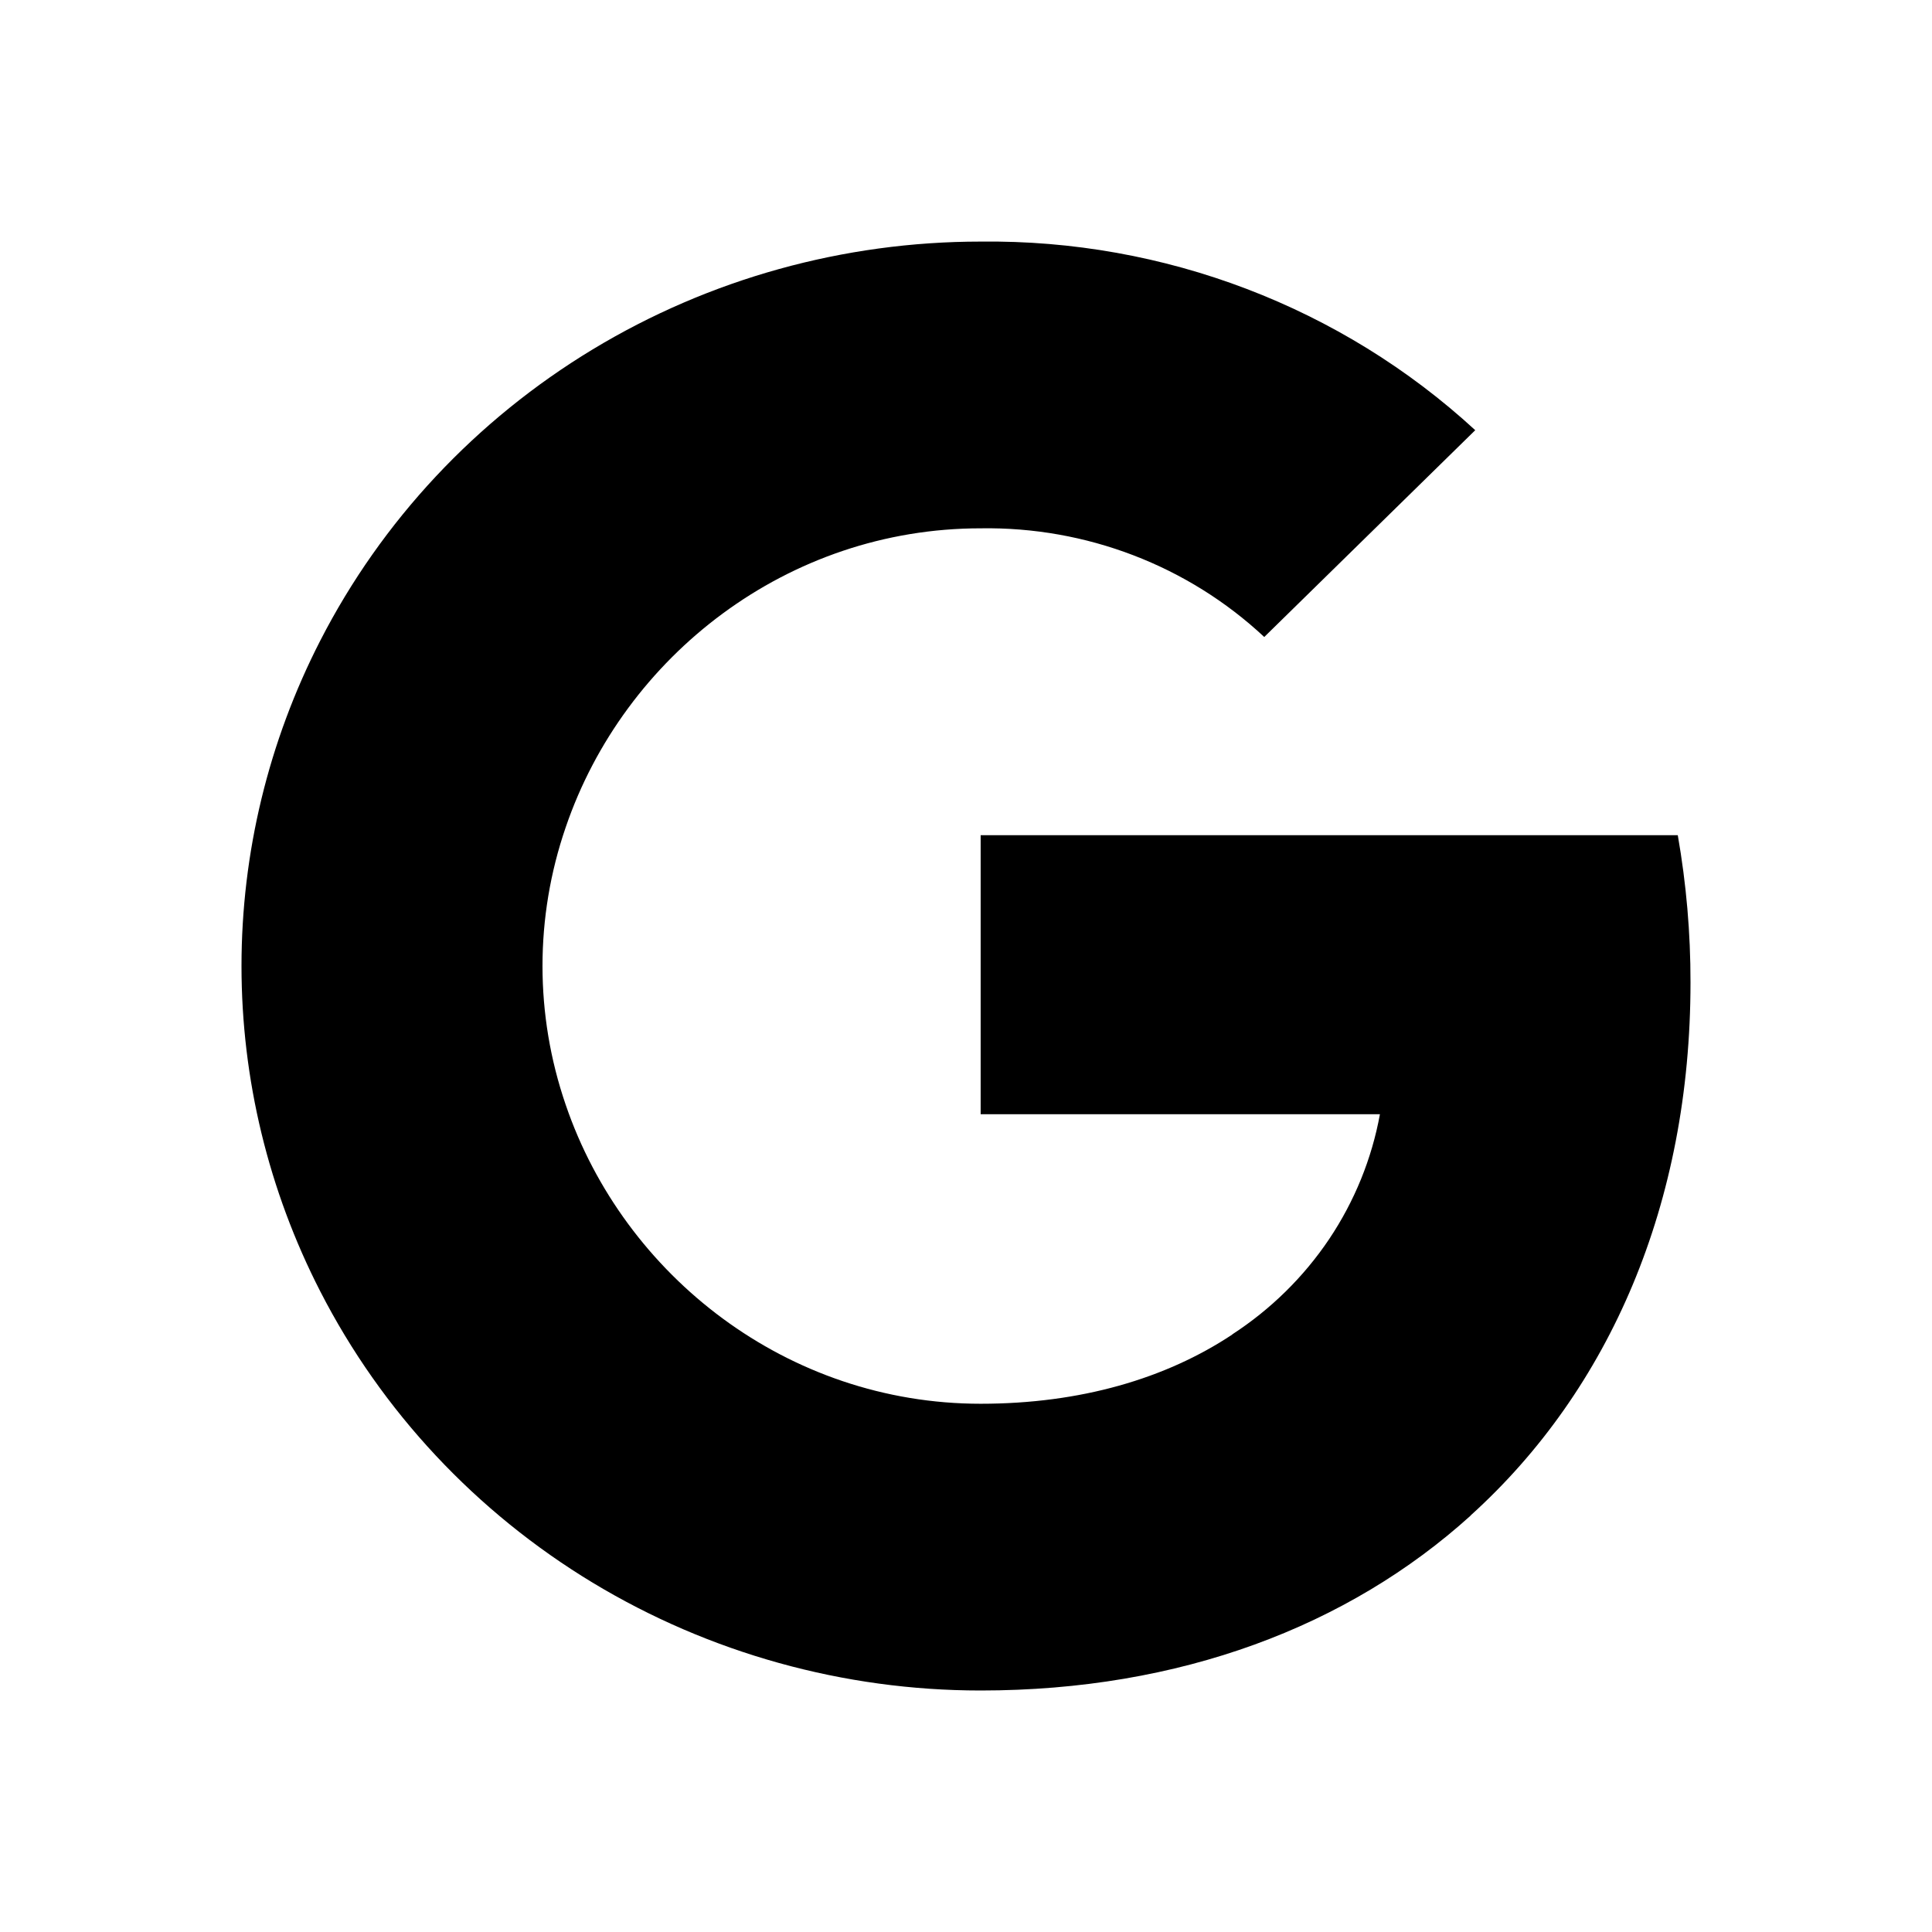
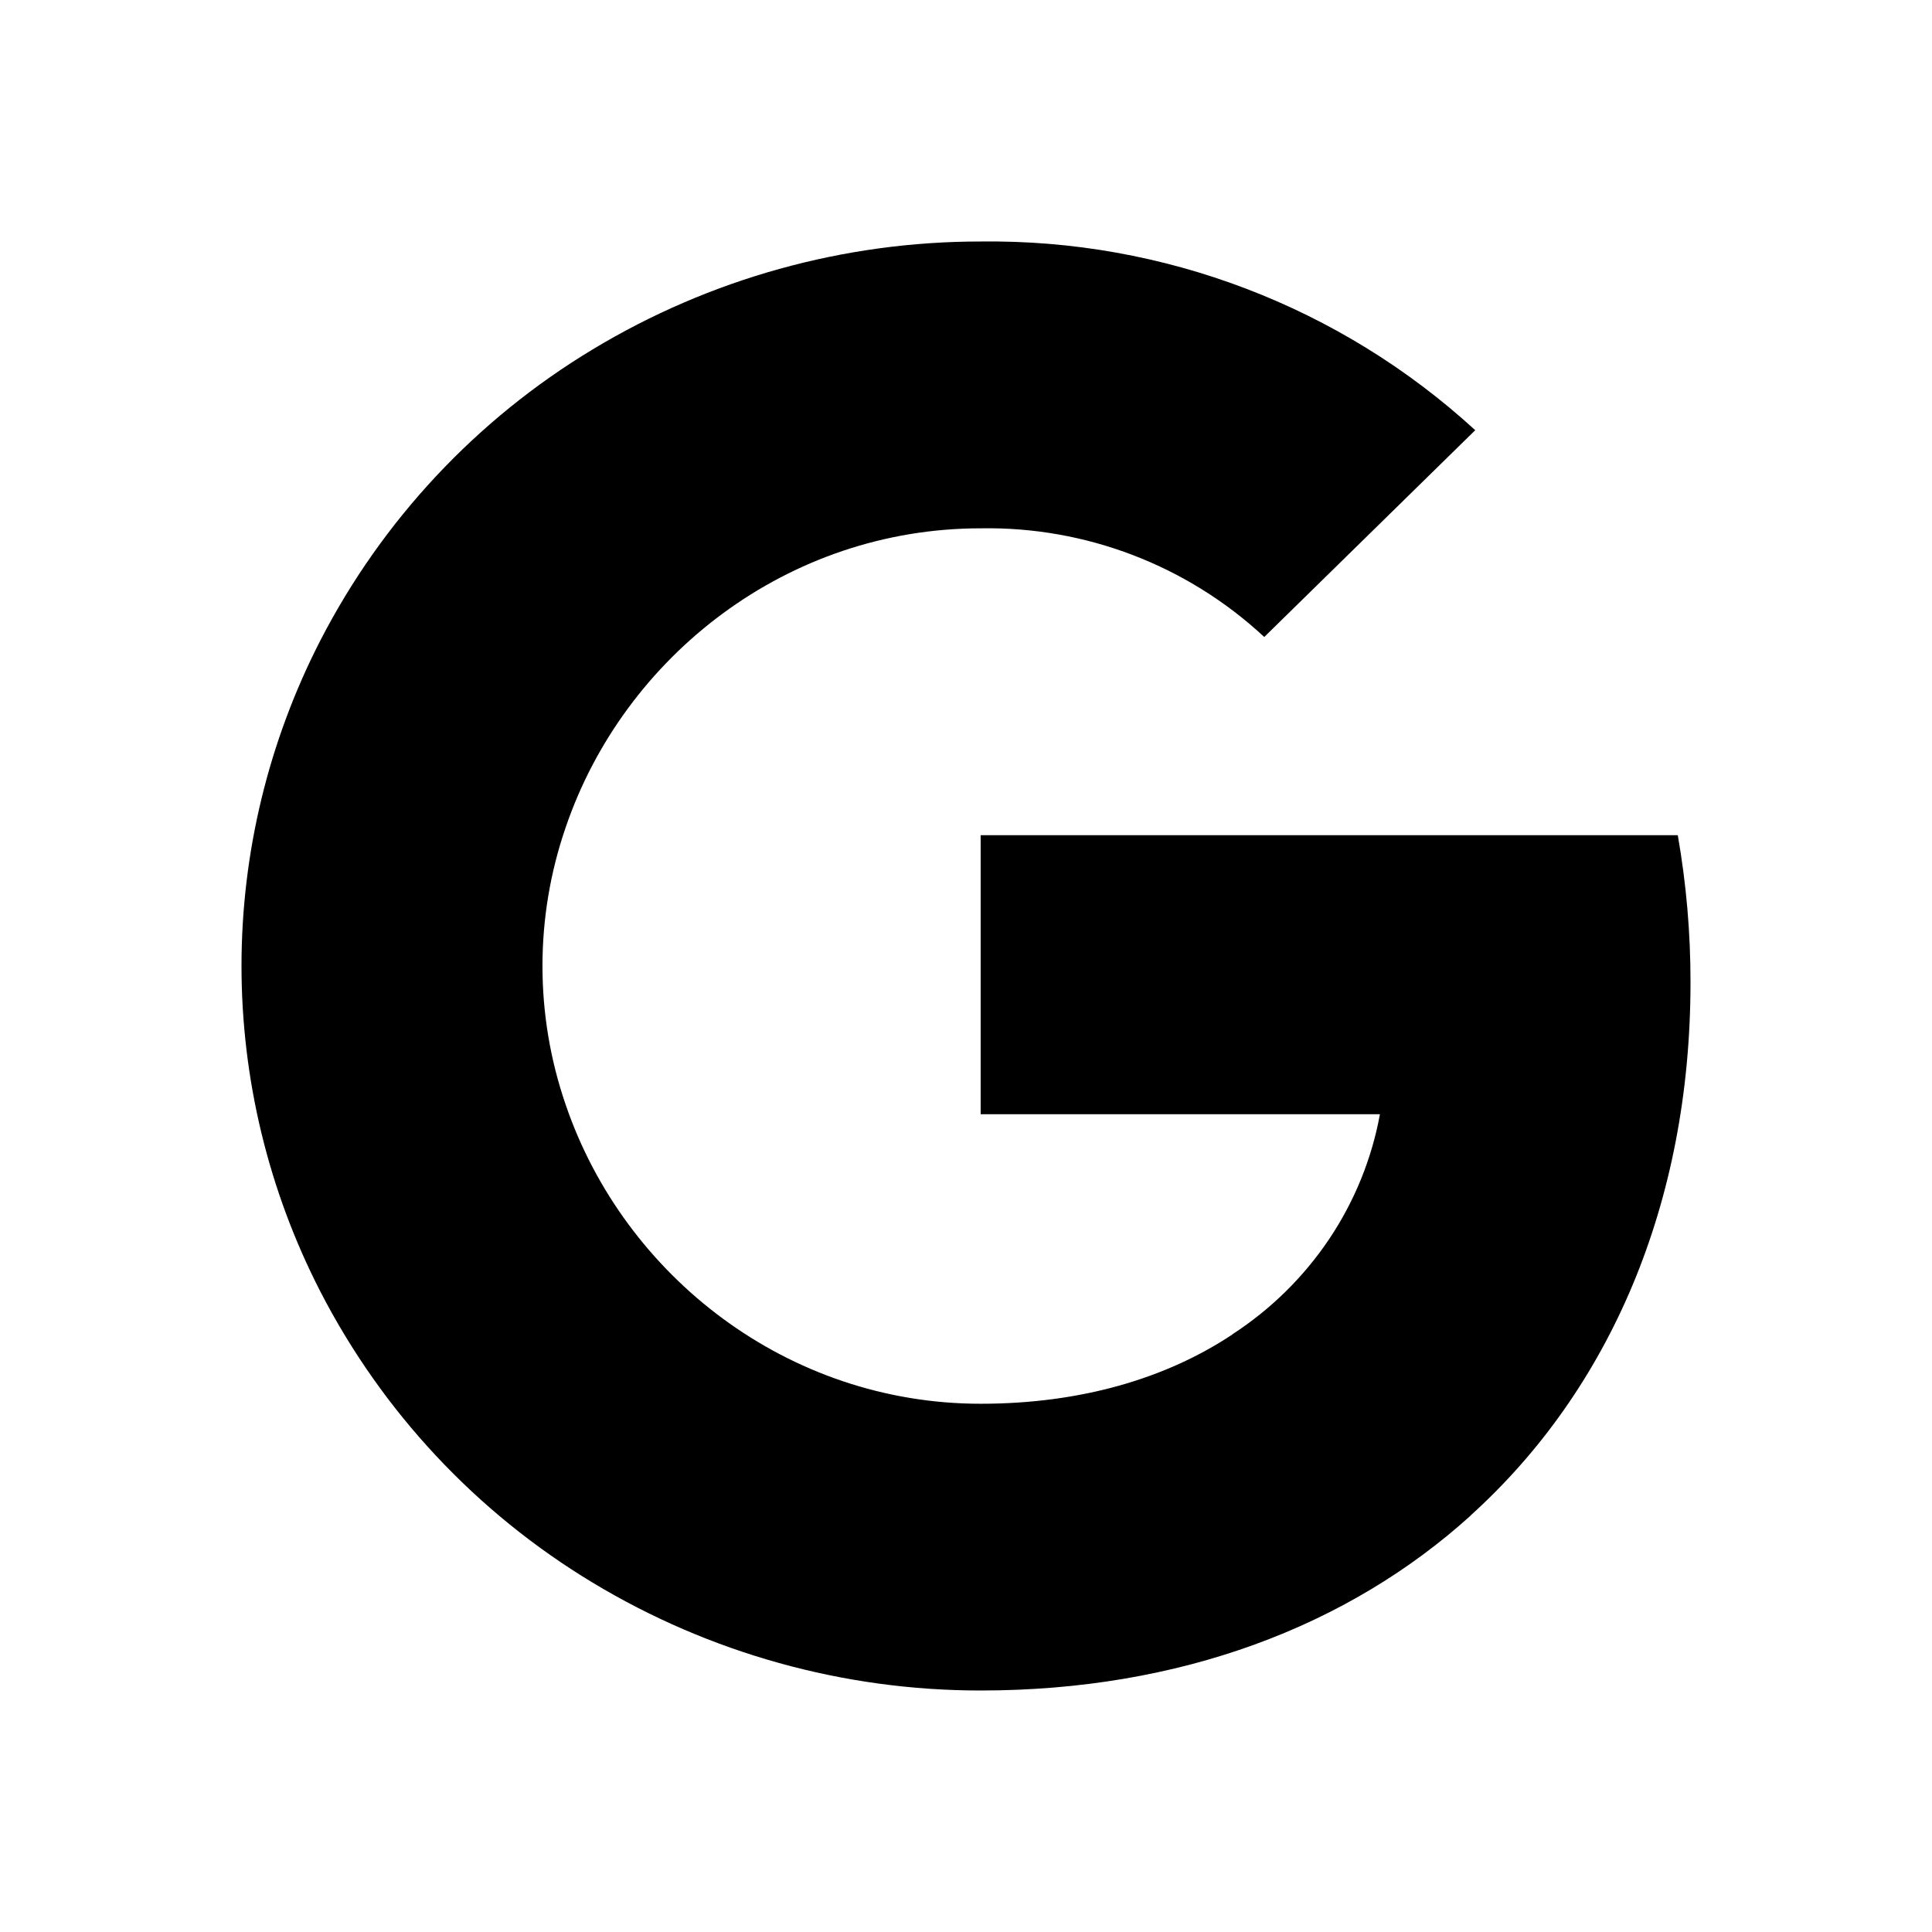
- <svg xmlns="http://www.w3.org/2000/svg" width="24" height="24" viewBox="0 0 24 24" fill="none">
-   <path d="M15.705 7.913C14.757 7.027 13.492 6.542 12.182 6.563C9.787 6.563 7.754 8.145 7.027 10.278C6.643 11.395 6.643 12.605 7.027 13.723C7.754 15.855 9.787 17.438 12.182 17.438C13.423 17.438 14.484 17.125 15.308 16.578L15.308 16.576C15.786 16.265 16.195 15.863 16.511 15.393C16.826 14.923 17.041 14.395 17.142 13.841H12.182V10.375H20.842C20.948 10.98 21.001 11.592 21 12.205C21 14.944 20.001 17.26 18.268 18.826H18.267L18.268 18.828C16.747 20.203 14.66 21 12.182 21C10.48 21 8.812 20.536 7.363 19.661C5.914 18.785 4.742 17.532 3.978 16.041C3.335 14.787 3 13.404 3 12C3 10.597 3.335 9.213 3.978 7.959C4.742 6.469 5.914 5.216 7.363 4.34C8.812 3.464 10.48 3.001 12.182 3.001C14.462 2.974 16.664 3.814 18.326 5.344L15.705 7.913Z" fill="currentColor" />
+ <svg xmlns="http://www.w3.org/2000/svg" width="24" height="24" fill="currentColor" viewBox="0 0 24 24">
+   <path d="M15.705 7.913a5.041 5.041 0 0 0-3.523-1.35c-2.395 0-4.428 1.582-5.155 3.715a5.29 5.29 0 0 0 0 3.445c.727 2.132 2.76 3.715 5.155 3.715 1.241 0 2.302-.313 3.126-.86v-.002a4.21 4.21 0 0 0 1.203-1.183c.315-.47.53-.998.631-1.552h-4.96v-3.466h8.66c.106.605.159 1.217.158 1.83 0 2.739-.999 5.055-2.732 6.621h-.002l.002.002C16.747 20.203 14.66 21 12.182 21a9.322 9.322 0 0 1-4.82-1.34 9.07 9.07 0 0 1-3.384-3.619A8.854 8.854 0 0 1 3 12.001c0-1.404.335-2.788.978-4.042A9.07 9.07 0 0 1 7.363 4.34 9.322 9.322 0 0 1 12.183 3a8.923 8.923 0 0 1 6.143 2.344l-2.621 2.569Z" />
</svg>
